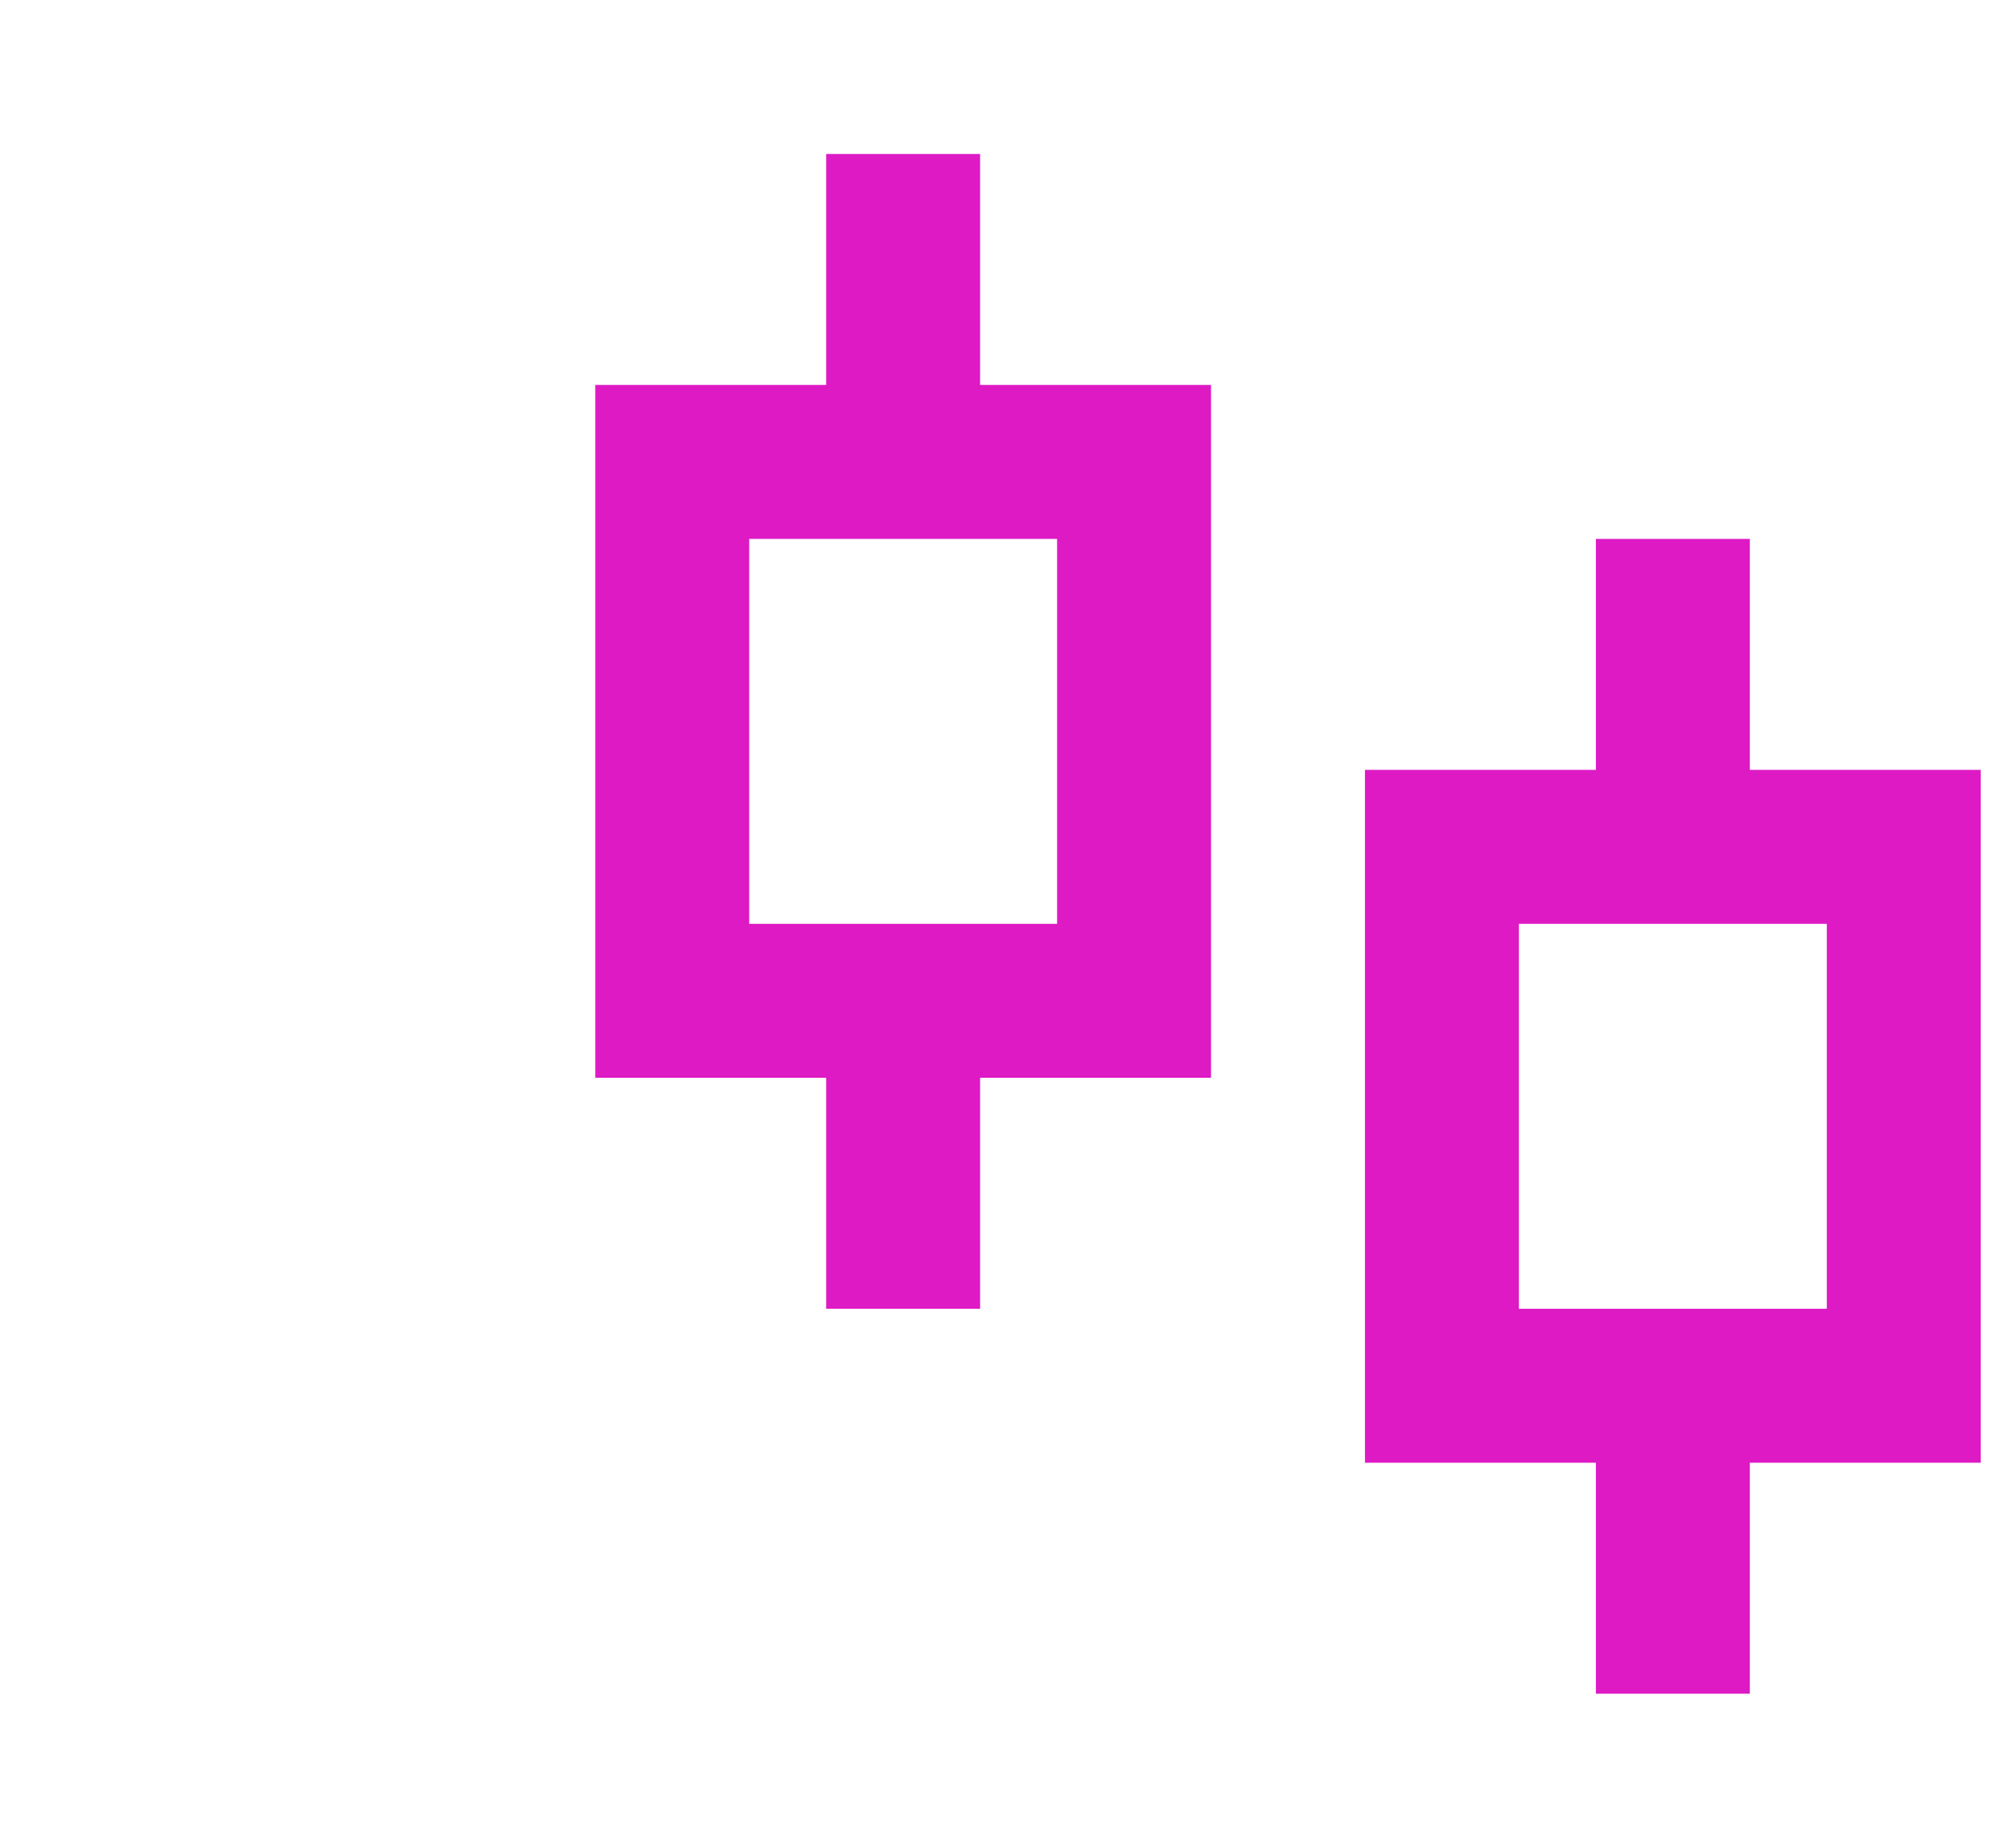
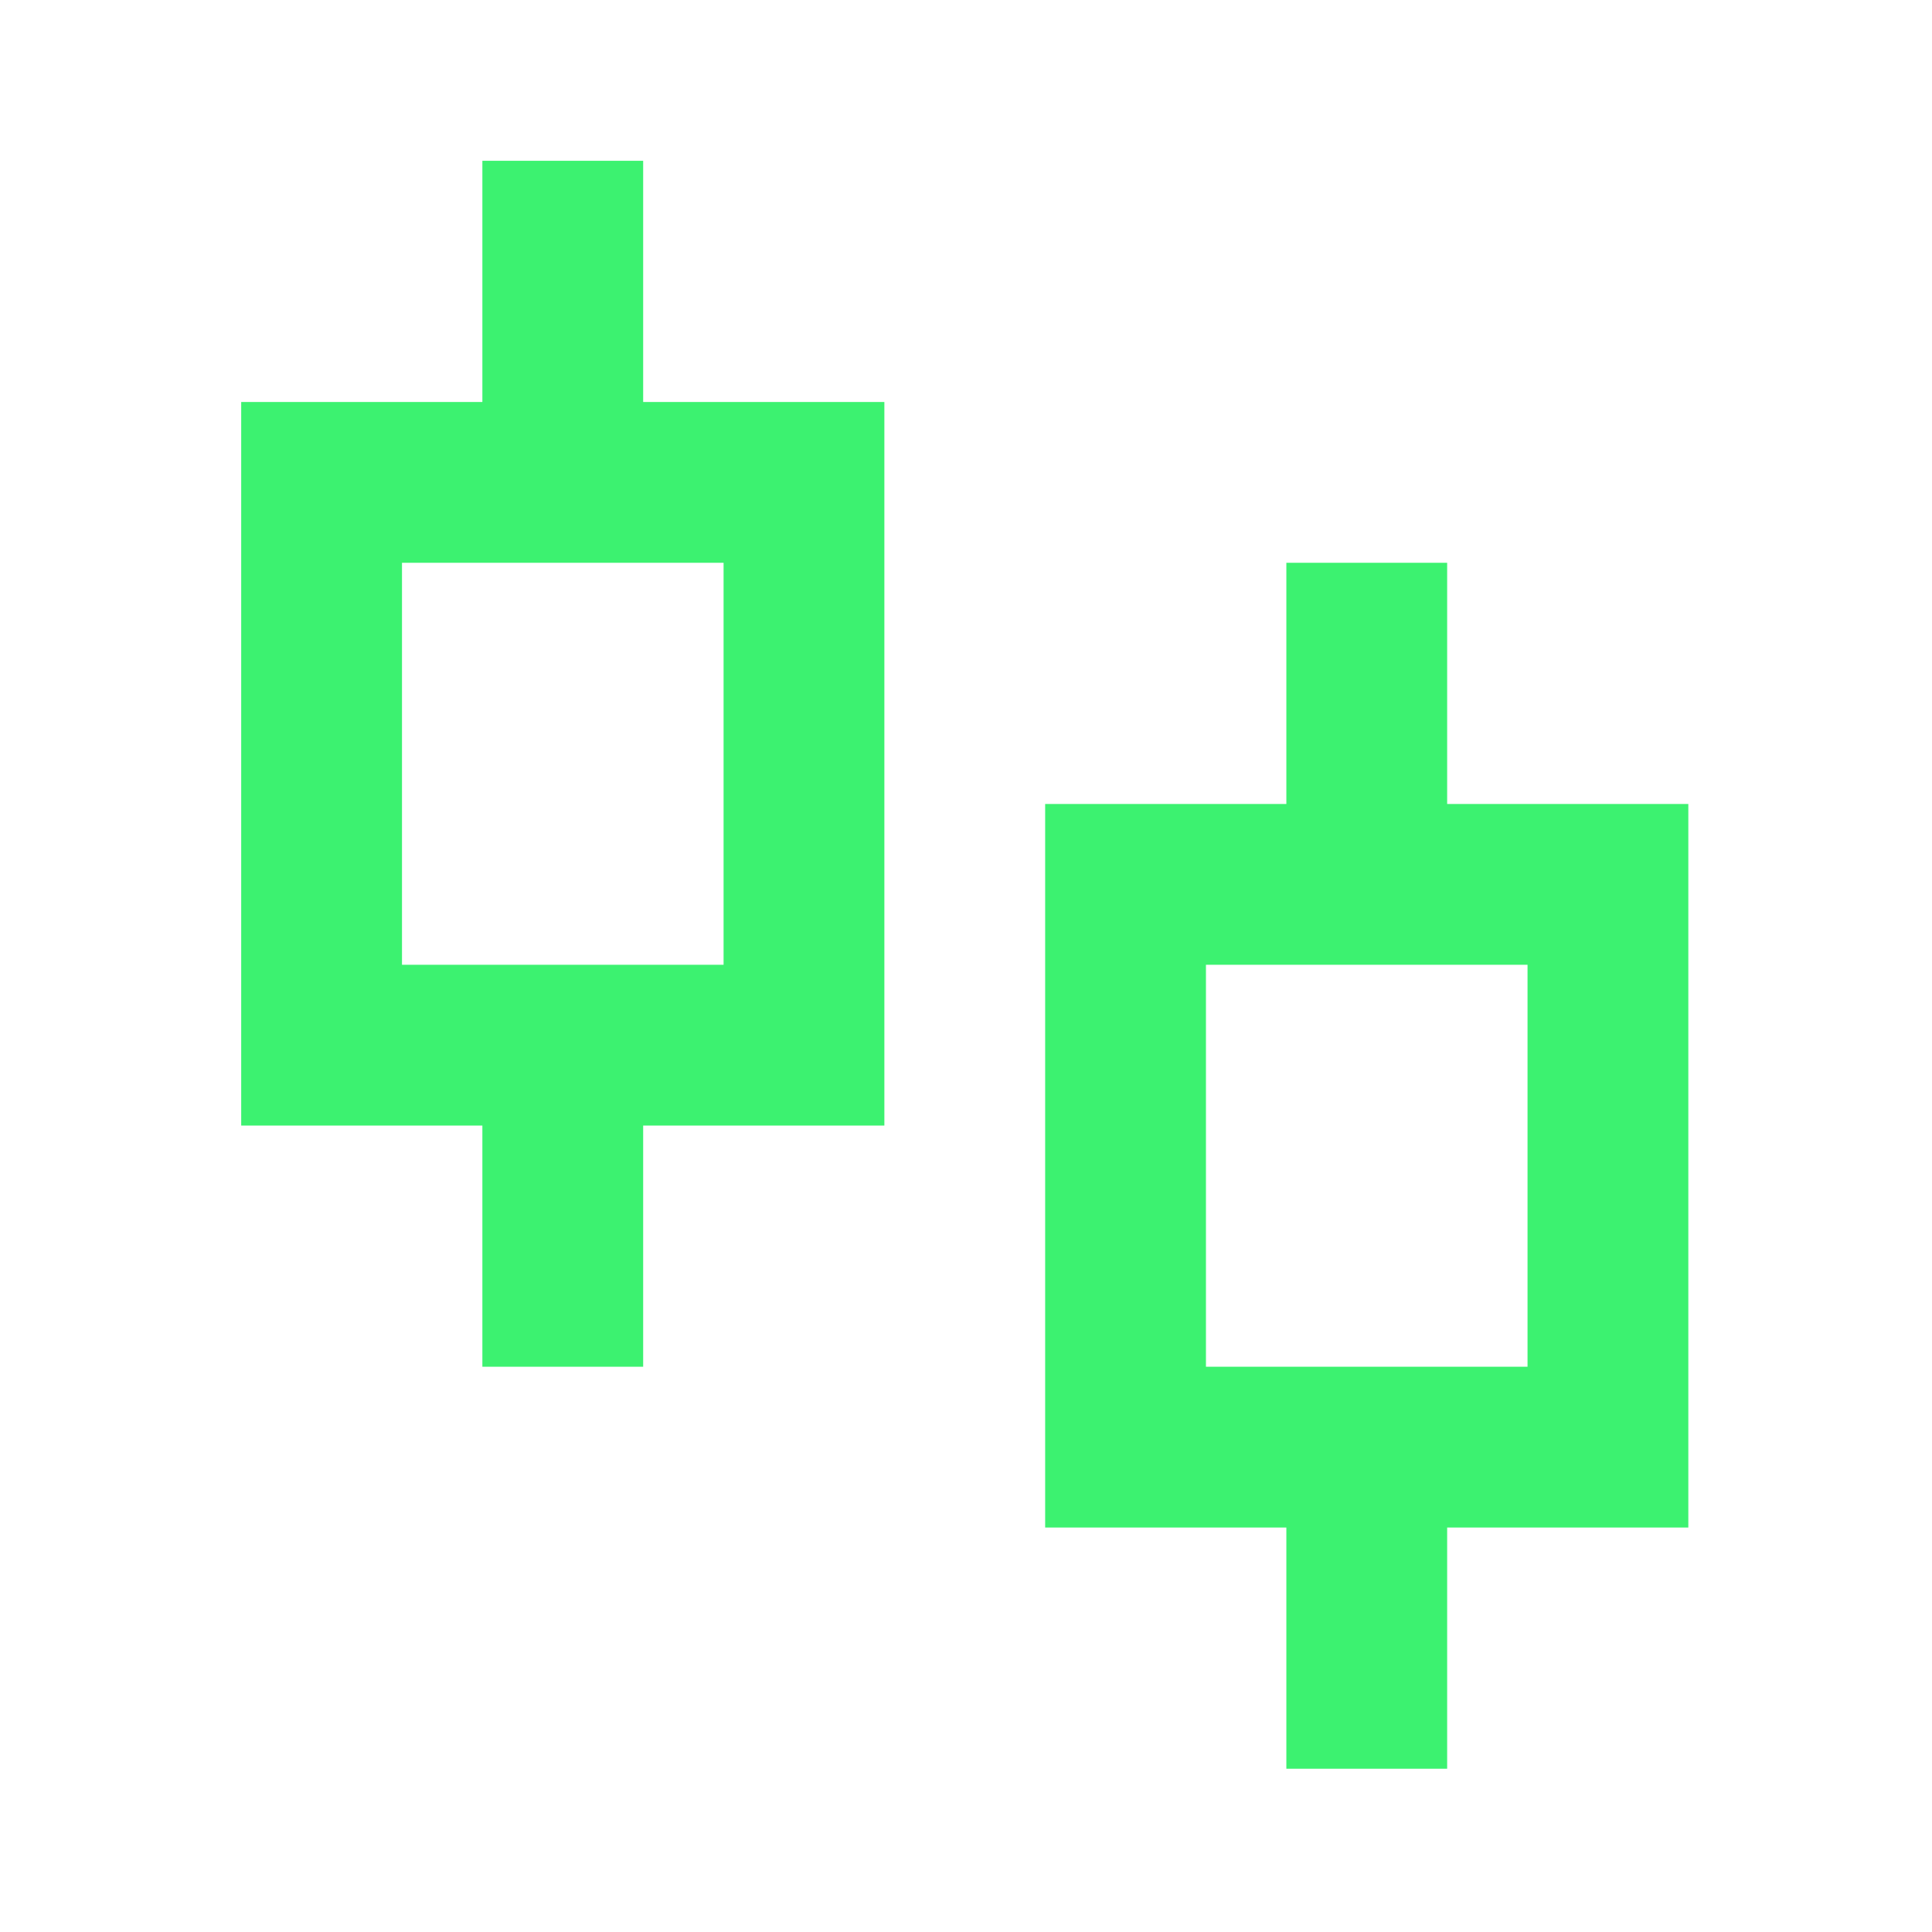
- <svg xmlns="http://www.w3.org/2000/svg" width="97" height="90" viewBox="0 0 97 90" fill="none">
-   <path d="M47.75 18.75H59V52.5H47.75V63.75H40.25V52.5H29V18.75H40.25V7.5H47.75V18.75ZM36.5 26.25V45H51.5V26.25H36.5ZM85.25 37.5H96.5V71.25H85.25V82.5H77.75V71.25H66.5V37.5H77.75V26.25H85.25V37.5ZM74 45V63.75H89V45H74Z" fill="#DE1AC4" />
+ <svg xmlns="http://www.w3.org/2000/svg" width="71" height="71" viewBox="0 0 71 71" fill="none">
+   <path d="M23.636 14.773H32.5V41.364H23.636V50.227H17.727V41.364H8.864V14.773H17.727V5.909H23.636V14.773ZM14.773 20.682V35.455H26.591V20.682H14.773ZM53.182 29.546H62.045V56.136H53.182V65H47.273V56.136H38.409V29.546H47.273V20.682H53.182V29.546ZM44.318 35.455V50.227H56.136V35.455H44.318Z" fill="#3CF270" />
</svg>
